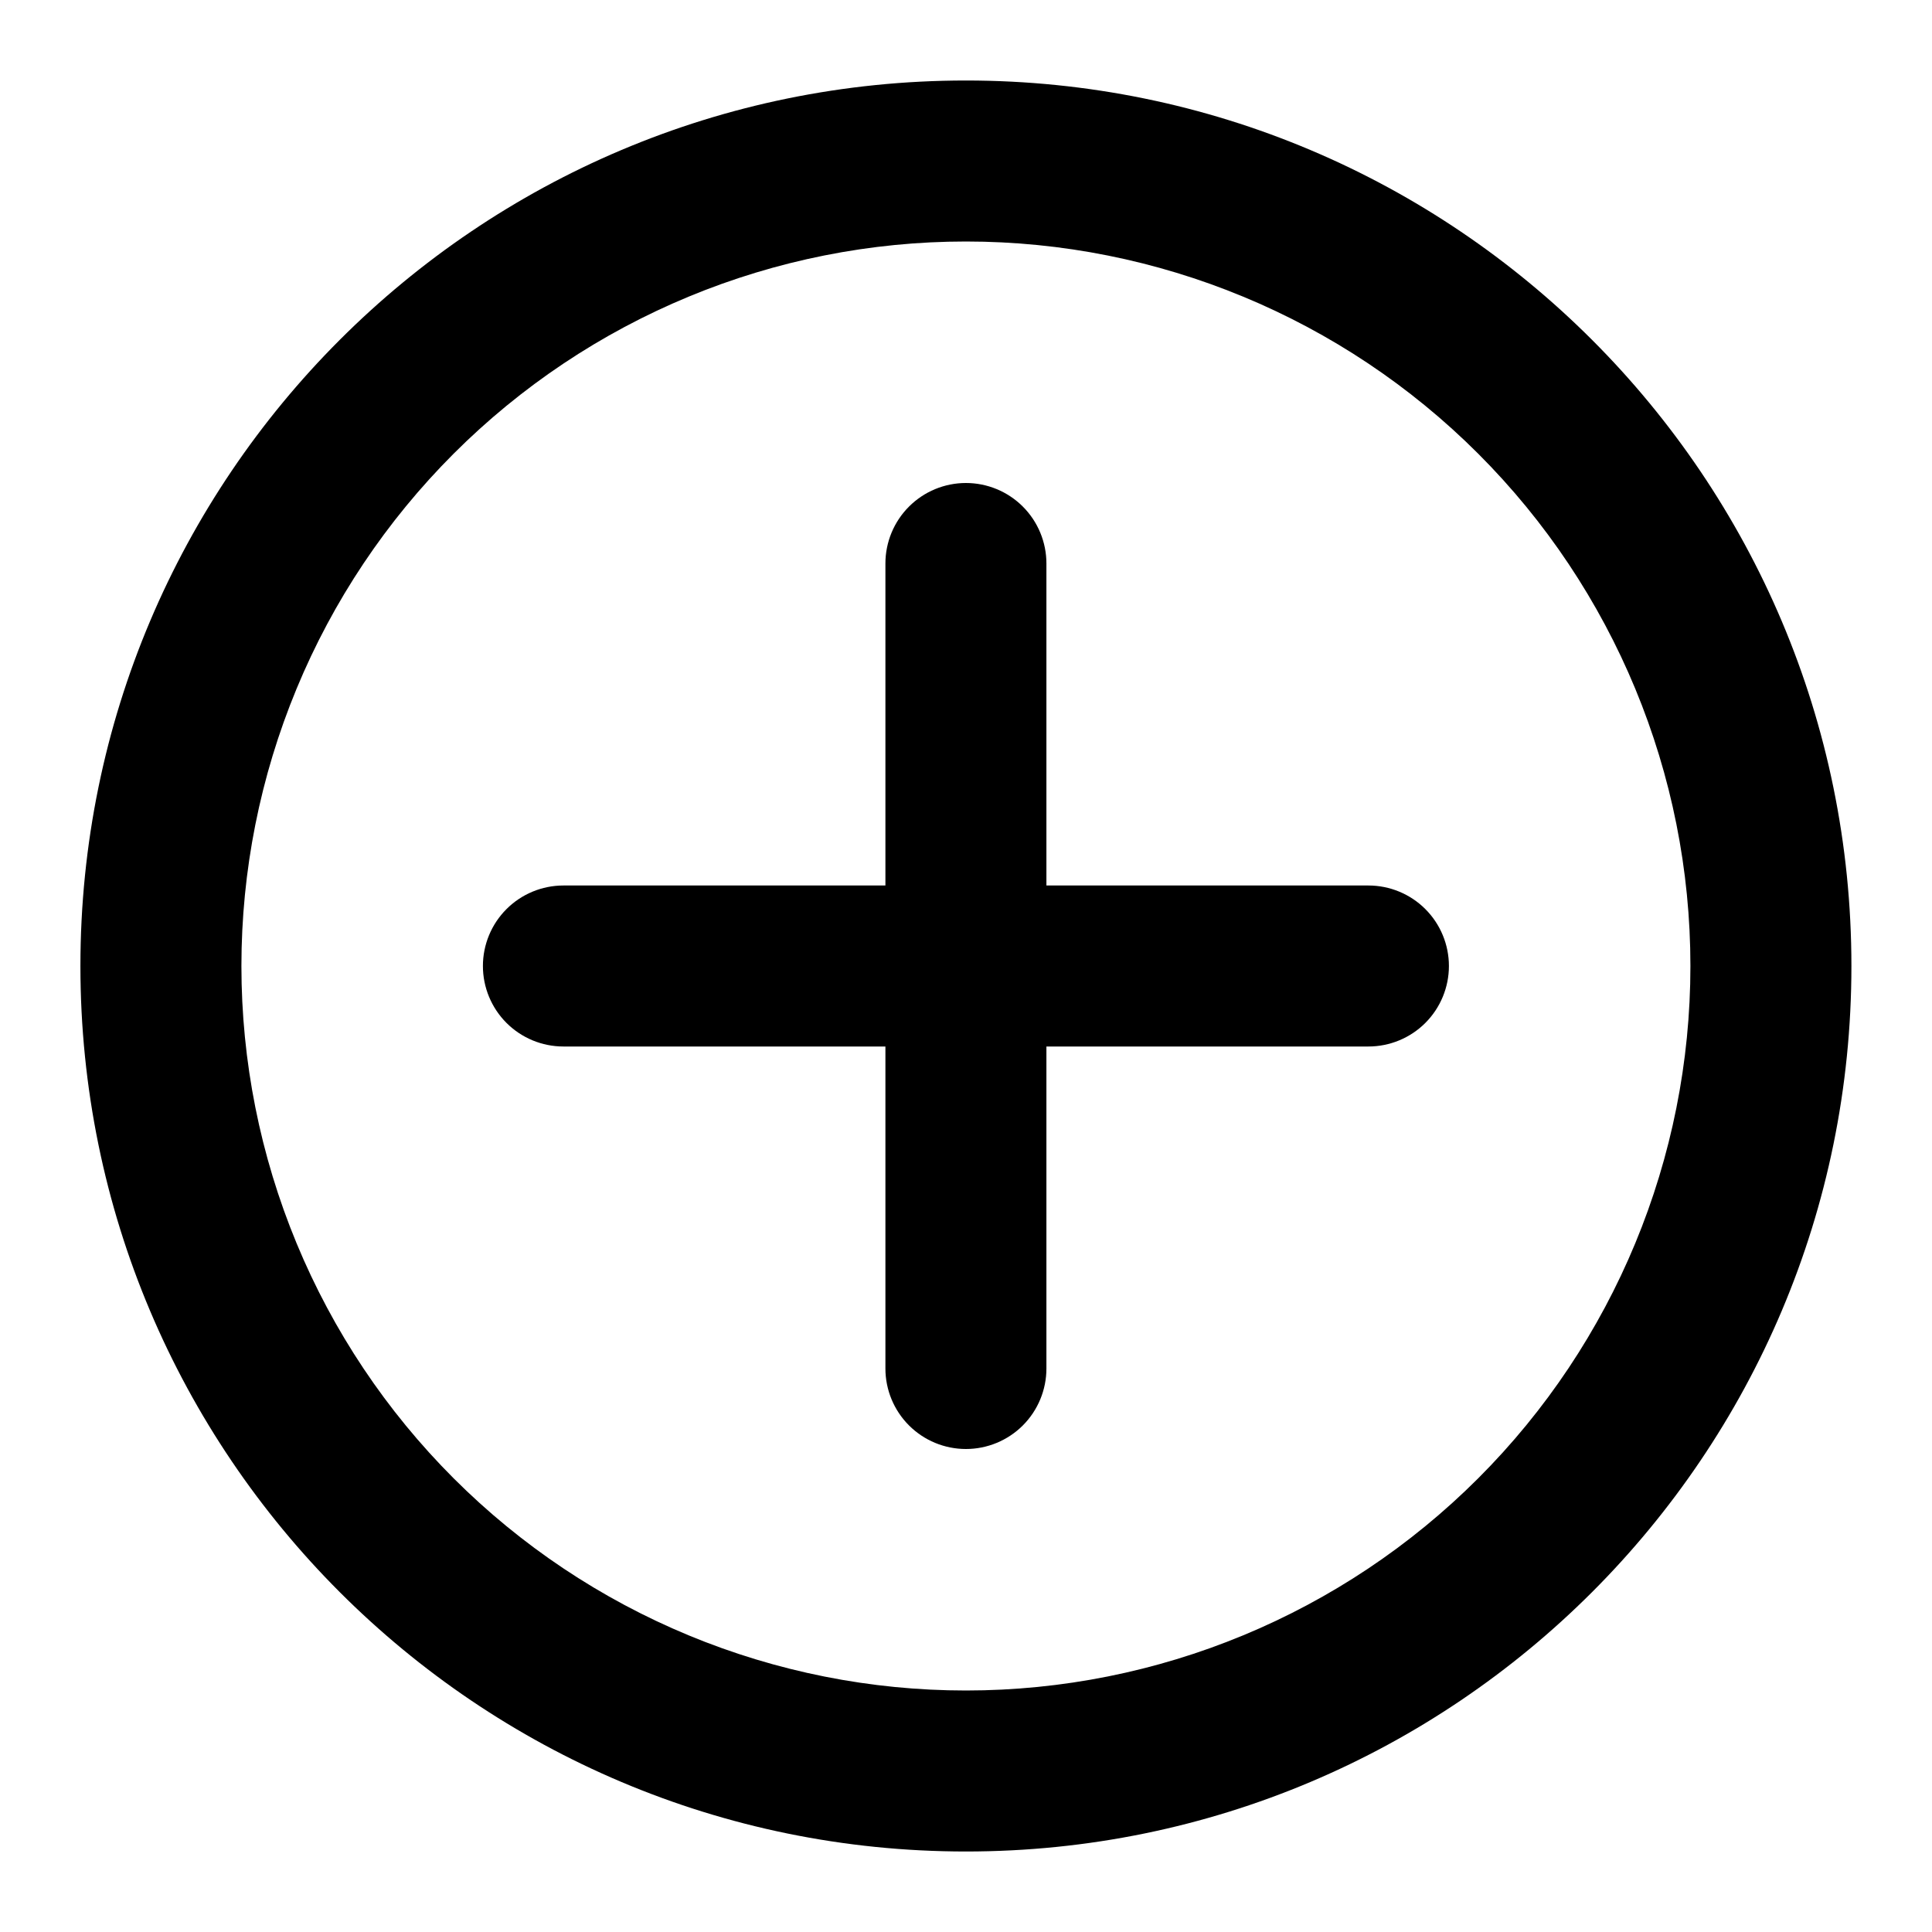
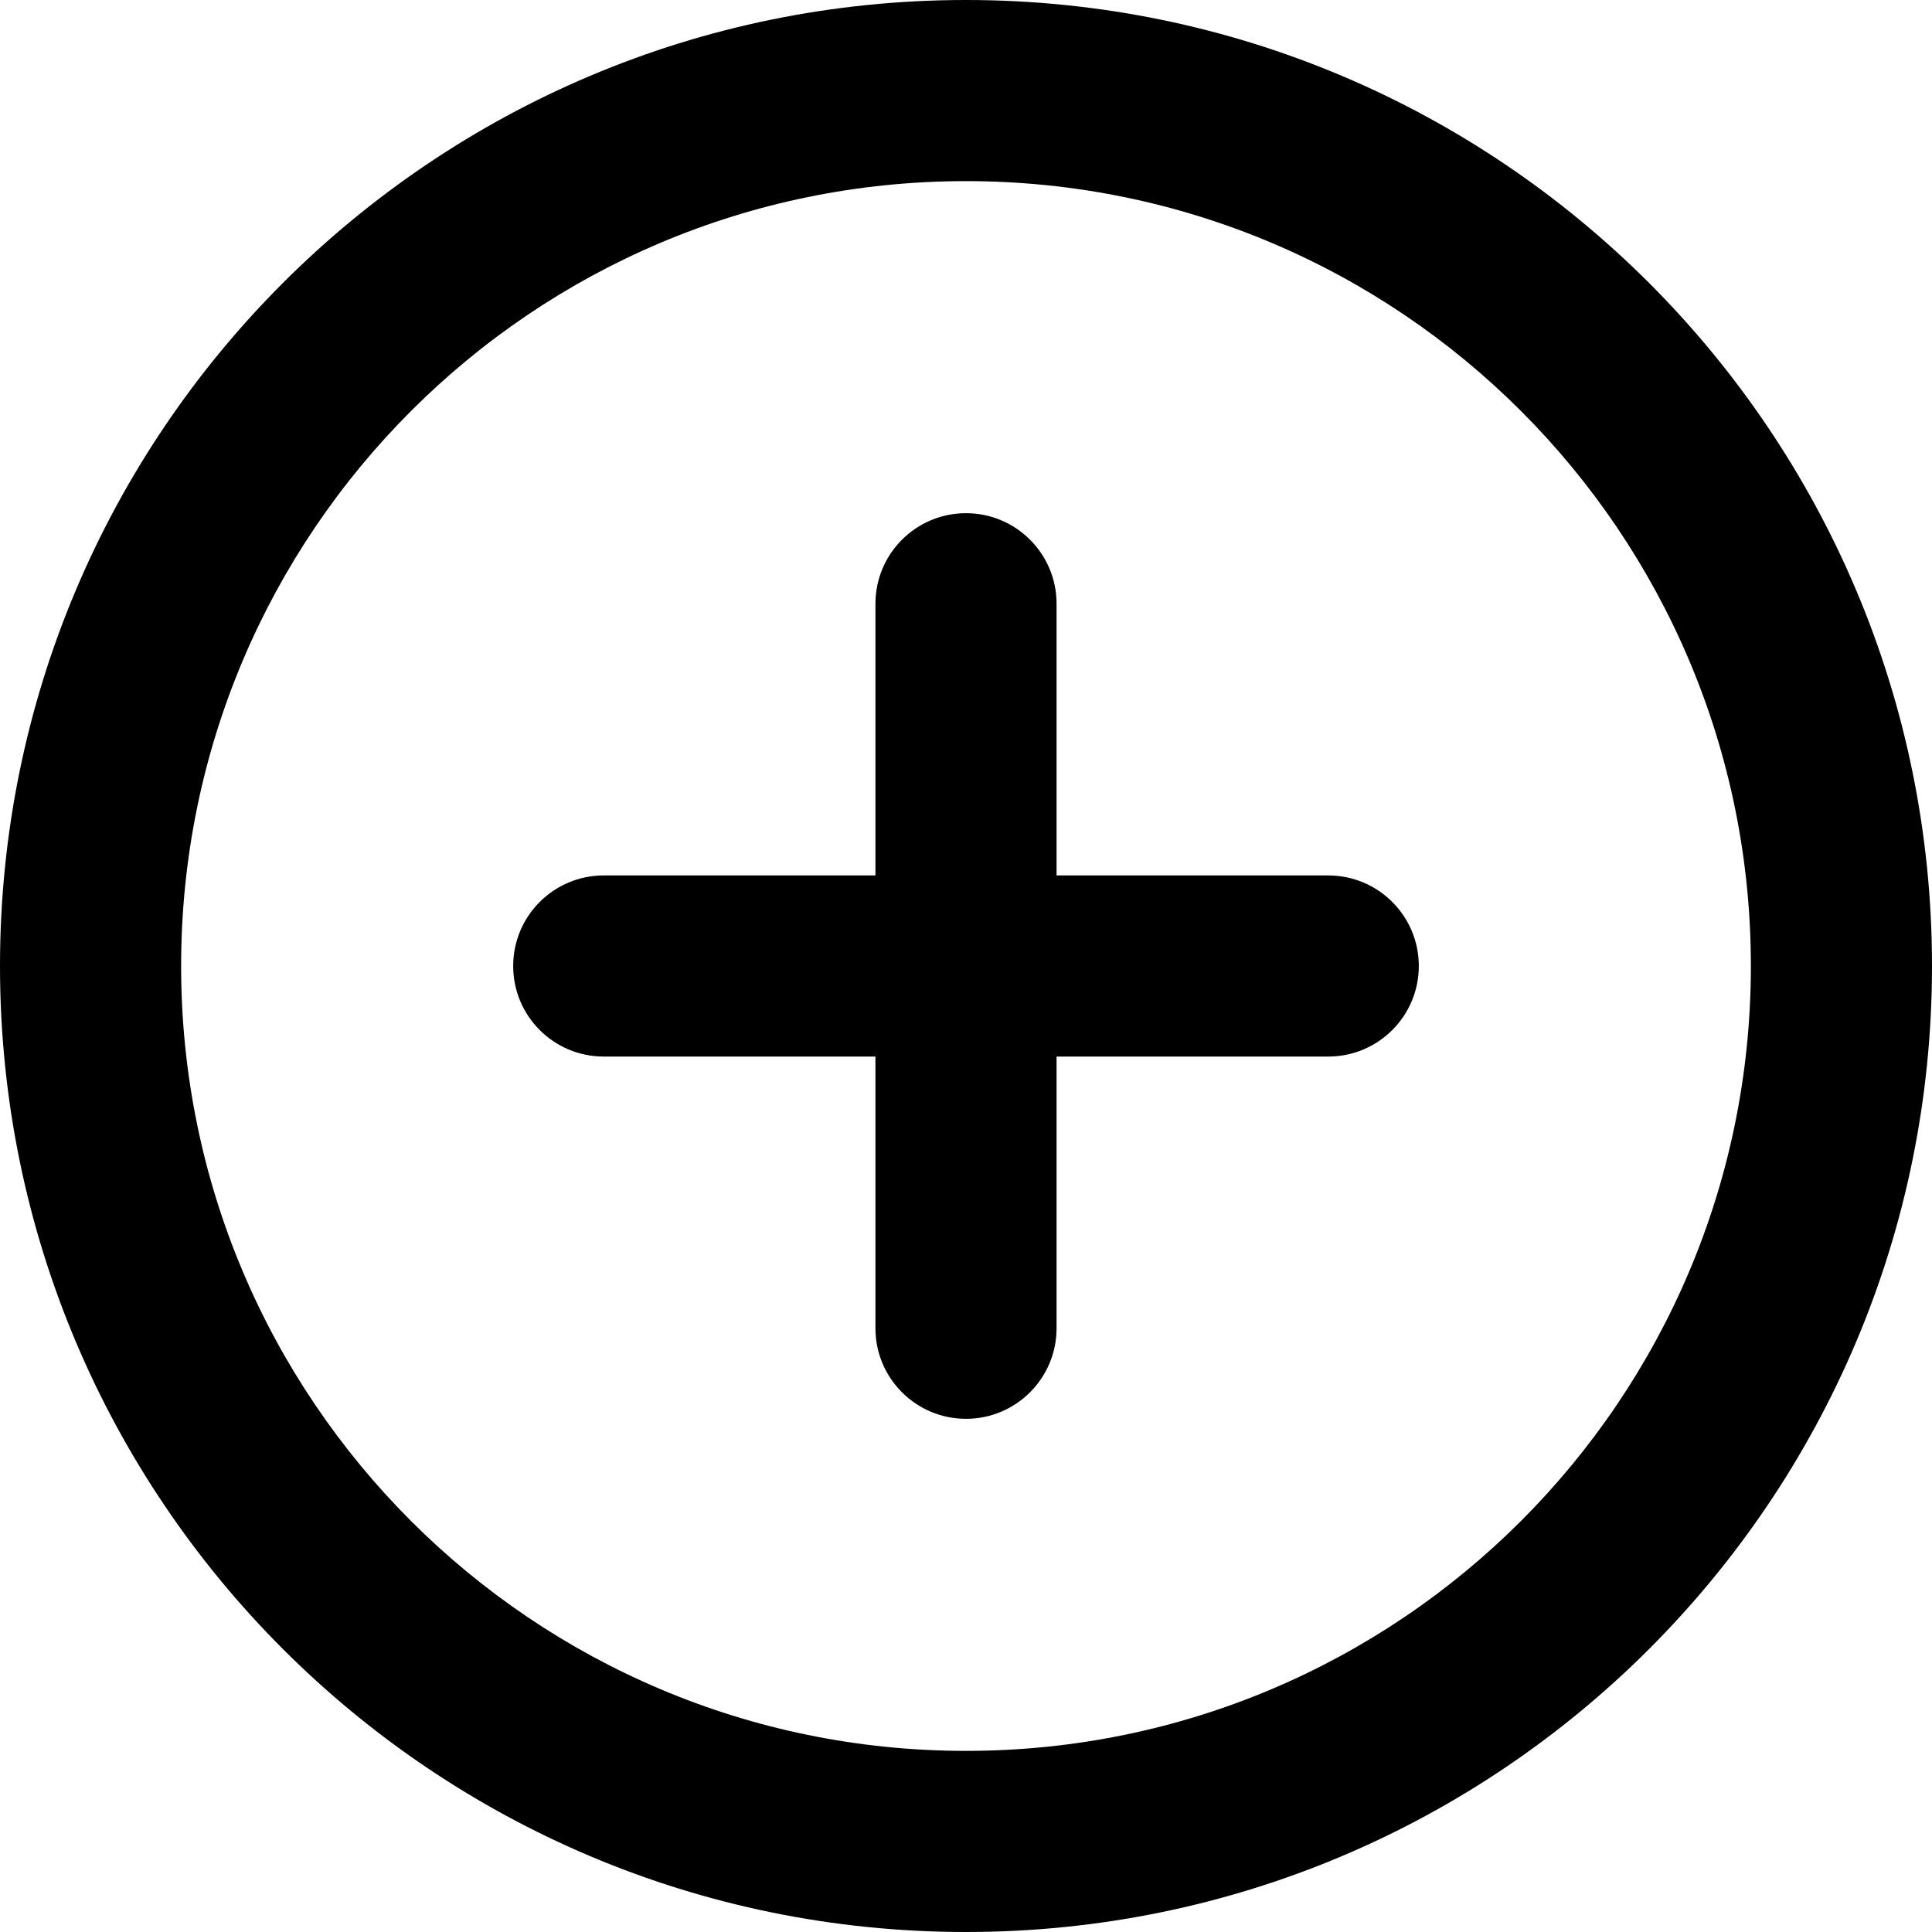
- <svg xmlns="http://www.w3.org/2000/svg" viewBox="0 0 135 135" fill="none">
-   <path d="M67.494 16.875C60.846 16.875 54.263 18.184 48.121 20.729C41.979 23.273 36.398 27.002 31.697 31.703C26.996 36.404 23.267 41.984 20.723 48.127C18.179 54.269 16.869 60.852 16.869 67.5C16.869 74.148 18.179 80.731 20.723 86.873C23.267 93.016 26.996 98.596 31.697 103.297C36.398 107.998 41.979 111.727 48.121 114.271C54.263 116.816 60.846 118.125 67.494 118.125C80.921 118.125 93.797 112.791 103.291 103.297C112.785 93.803 118.119 80.927 118.119 67.5C118.119 54.073 112.785 41.197 103.291 31.703C93.797 22.209 80.921 16.875 67.494 16.875ZM5.619 67.5C5.619 33.328 33.322 5.625 67.494 5.625C101.666 5.625 129.369 33.328 129.369 67.5C129.369 101.672 101.666 129.375 67.494 129.375C33.322 129.375 5.619 101.672 5.619 67.5Z" fill="currentColor" />
-   <path d="M101.244 67.5C101.244 68.992 100.651 70.423 99.597 71.478C98.542 72.532 97.111 73.125 95.619 73.125H73.119V95.625C73.119 97.117 72.526 98.548 71.472 99.603C70.417 100.657 68.986 101.25 67.494 101.25C66.002 101.25 64.572 100.657 63.517 99.603C62.462 98.548 61.869 97.117 61.869 95.625V73.125H39.369C37.877 73.125 36.447 72.532 35.392 71.478C34.337 70.423 33.744 68.992 33.744 67.5C33.744 66.008 34.337 64.577 35.392 63.523C36.447 62.468 37.877 61.875 39.369 61.875H61.869V39.375C61.869 37.883 62.462 36.452 63.517 35.398C64.572 34.343 66.002 33.75 67.494 33.75C68.986 33.75 70.417 34.343 71.472 35.398C72.526 36.452 73.119 37.883 73.119 39.375V61.875H95.619C97.111 61.875 98.542 62.468 99.597 63.523C100.651 64.577 101.244 66.008 101.244 67.5Z" fill="currentColor" />
+ <svg xmlns="http://www.w3.org/2000/svg" ole="img" viewBox="0 0 16 16">
+   <path d="M8 1.5a6.5 6.5 0 1 0 0 13 6.5 6.5 0 0 0 0-13zM0 8a8 8 0 1 1 16 0A8 8 0 0 1 0 8z" />
+   <path d="M11.75 8a.75.75 0 0 1-.75.75H8.75V11a.75.75 0 0 1-1.5 0V8.75H5a.75.75 0 0 1 0-1.5h2.25V5a.75.75 0 0 1 1.5 0v2.25H11a.75.75 0 0 1 .75.75z" fill="currentColor" />
</svg>
